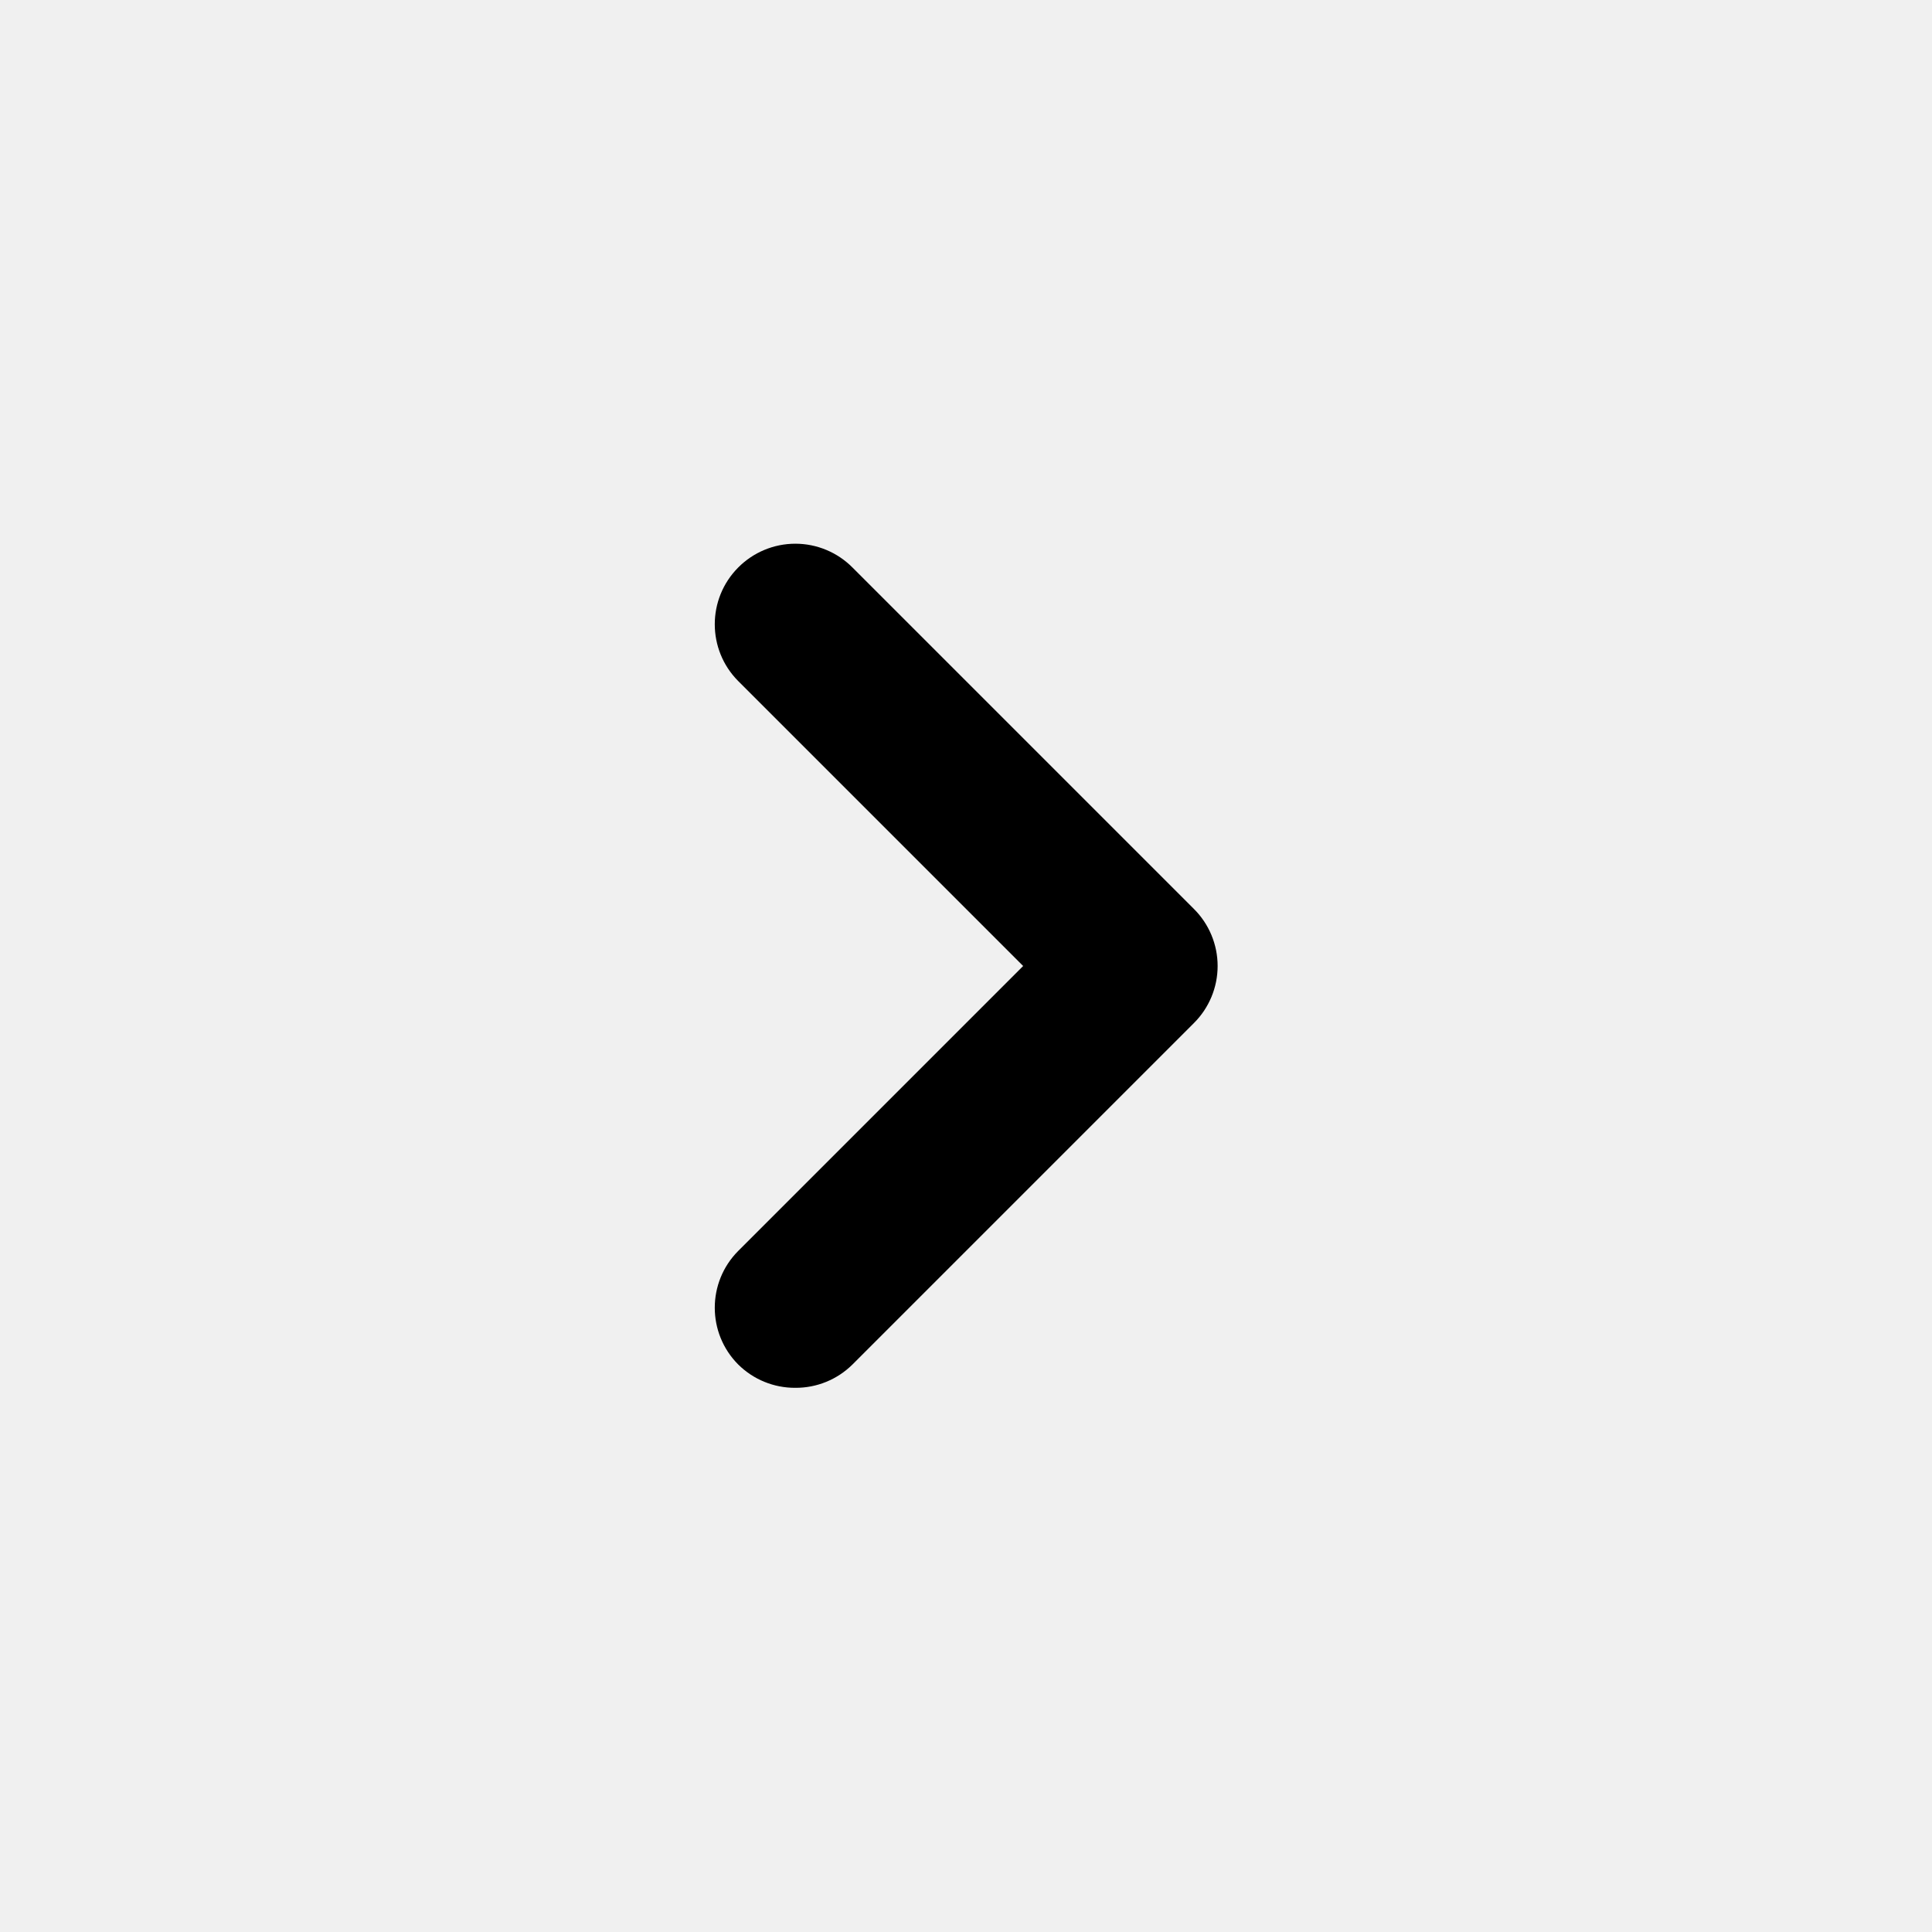
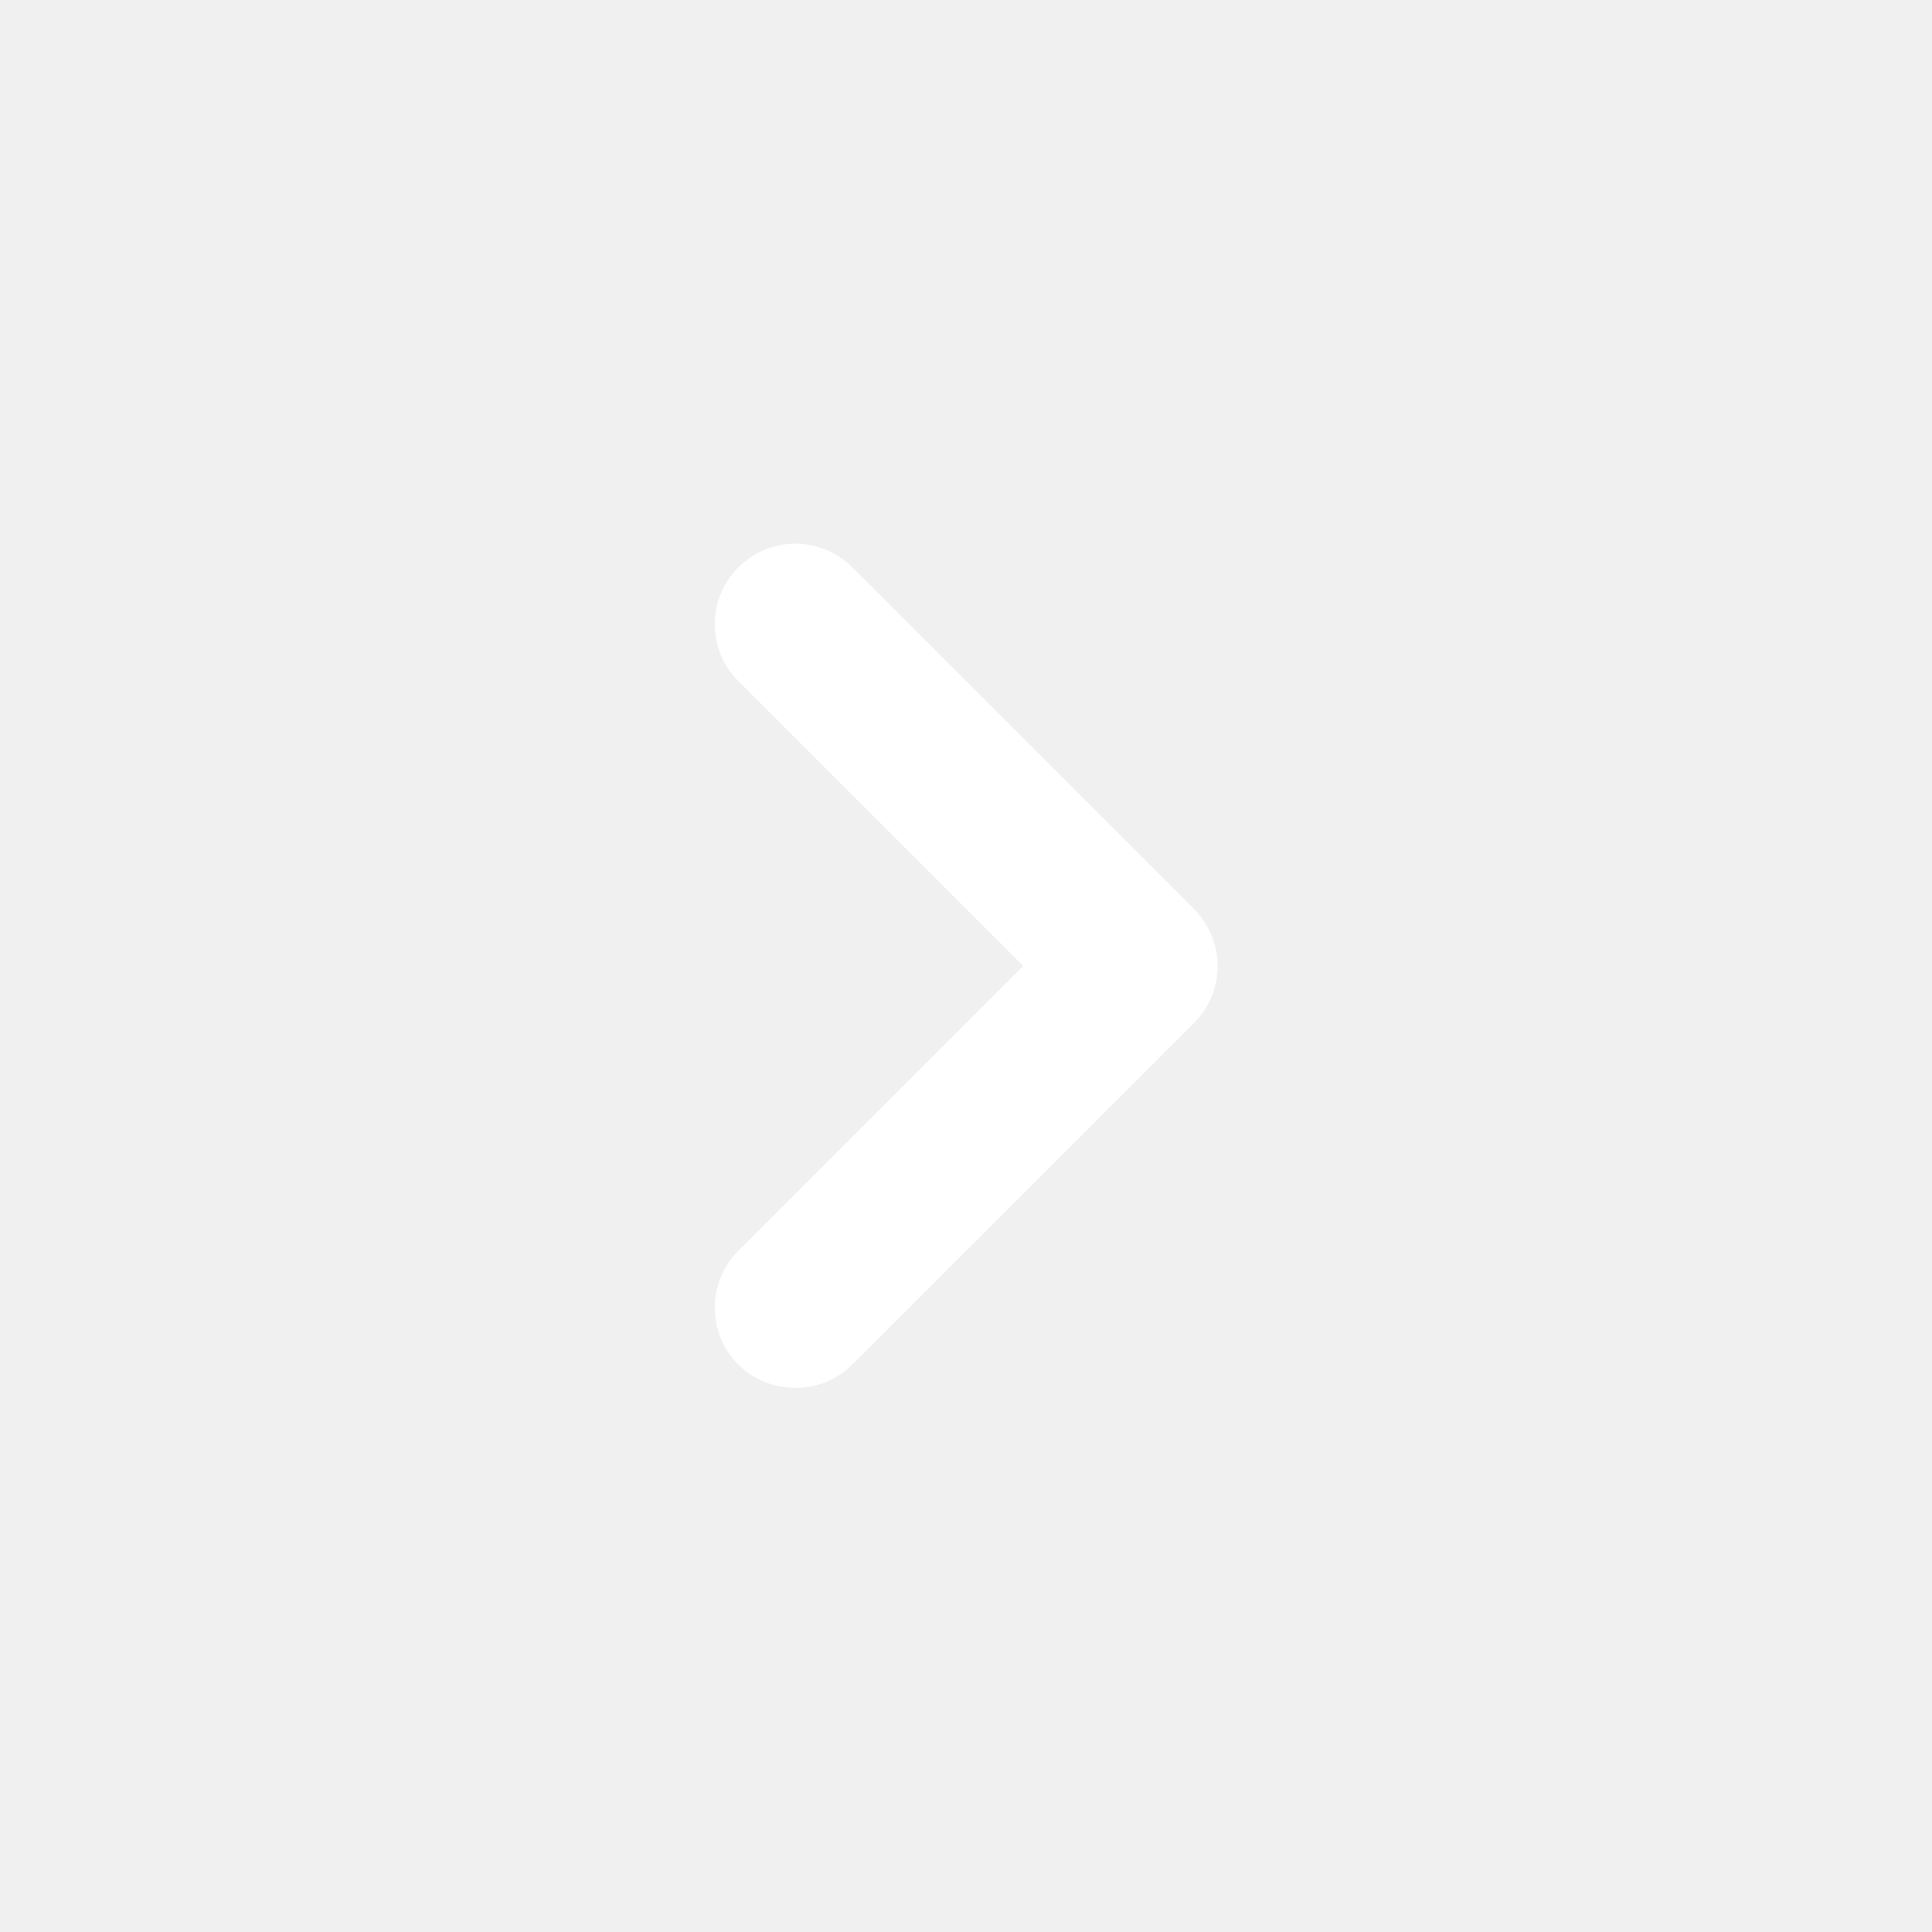
<svg xmlns="http://www.w3.org/2000/svg" viewBox="0 0 24 24" id="angle-right">
-   <path fill="#000000" d="M14.83,11.29,10.59,7.05a1,1,0,0,0-1.42,0,1,1,0,0,0,0,1.41L12.71,12,9.17,15.54a1,1,0,0,0,0,1.41,1,1,0,0,0,.71.29,1,1,0,0,0,.71-.29l4.24-4.24A1,1,0,0,0,14.83,11.29Z" />
+   <path fill="#ffffff" d="M14.83,11.29,10.59,7.05a1,1,0,0,0-1.42,0,1,1,0,0,0,0,1.41L12.71,12,9.17,15.54a1,1,0,0,0,0,1.41,1,1,0,0,0,.71.29,1,1,0,0,0,.71-.29l4.24-4.24A1,1,0,0,0,14.83,11.29Z" />
</svg>
